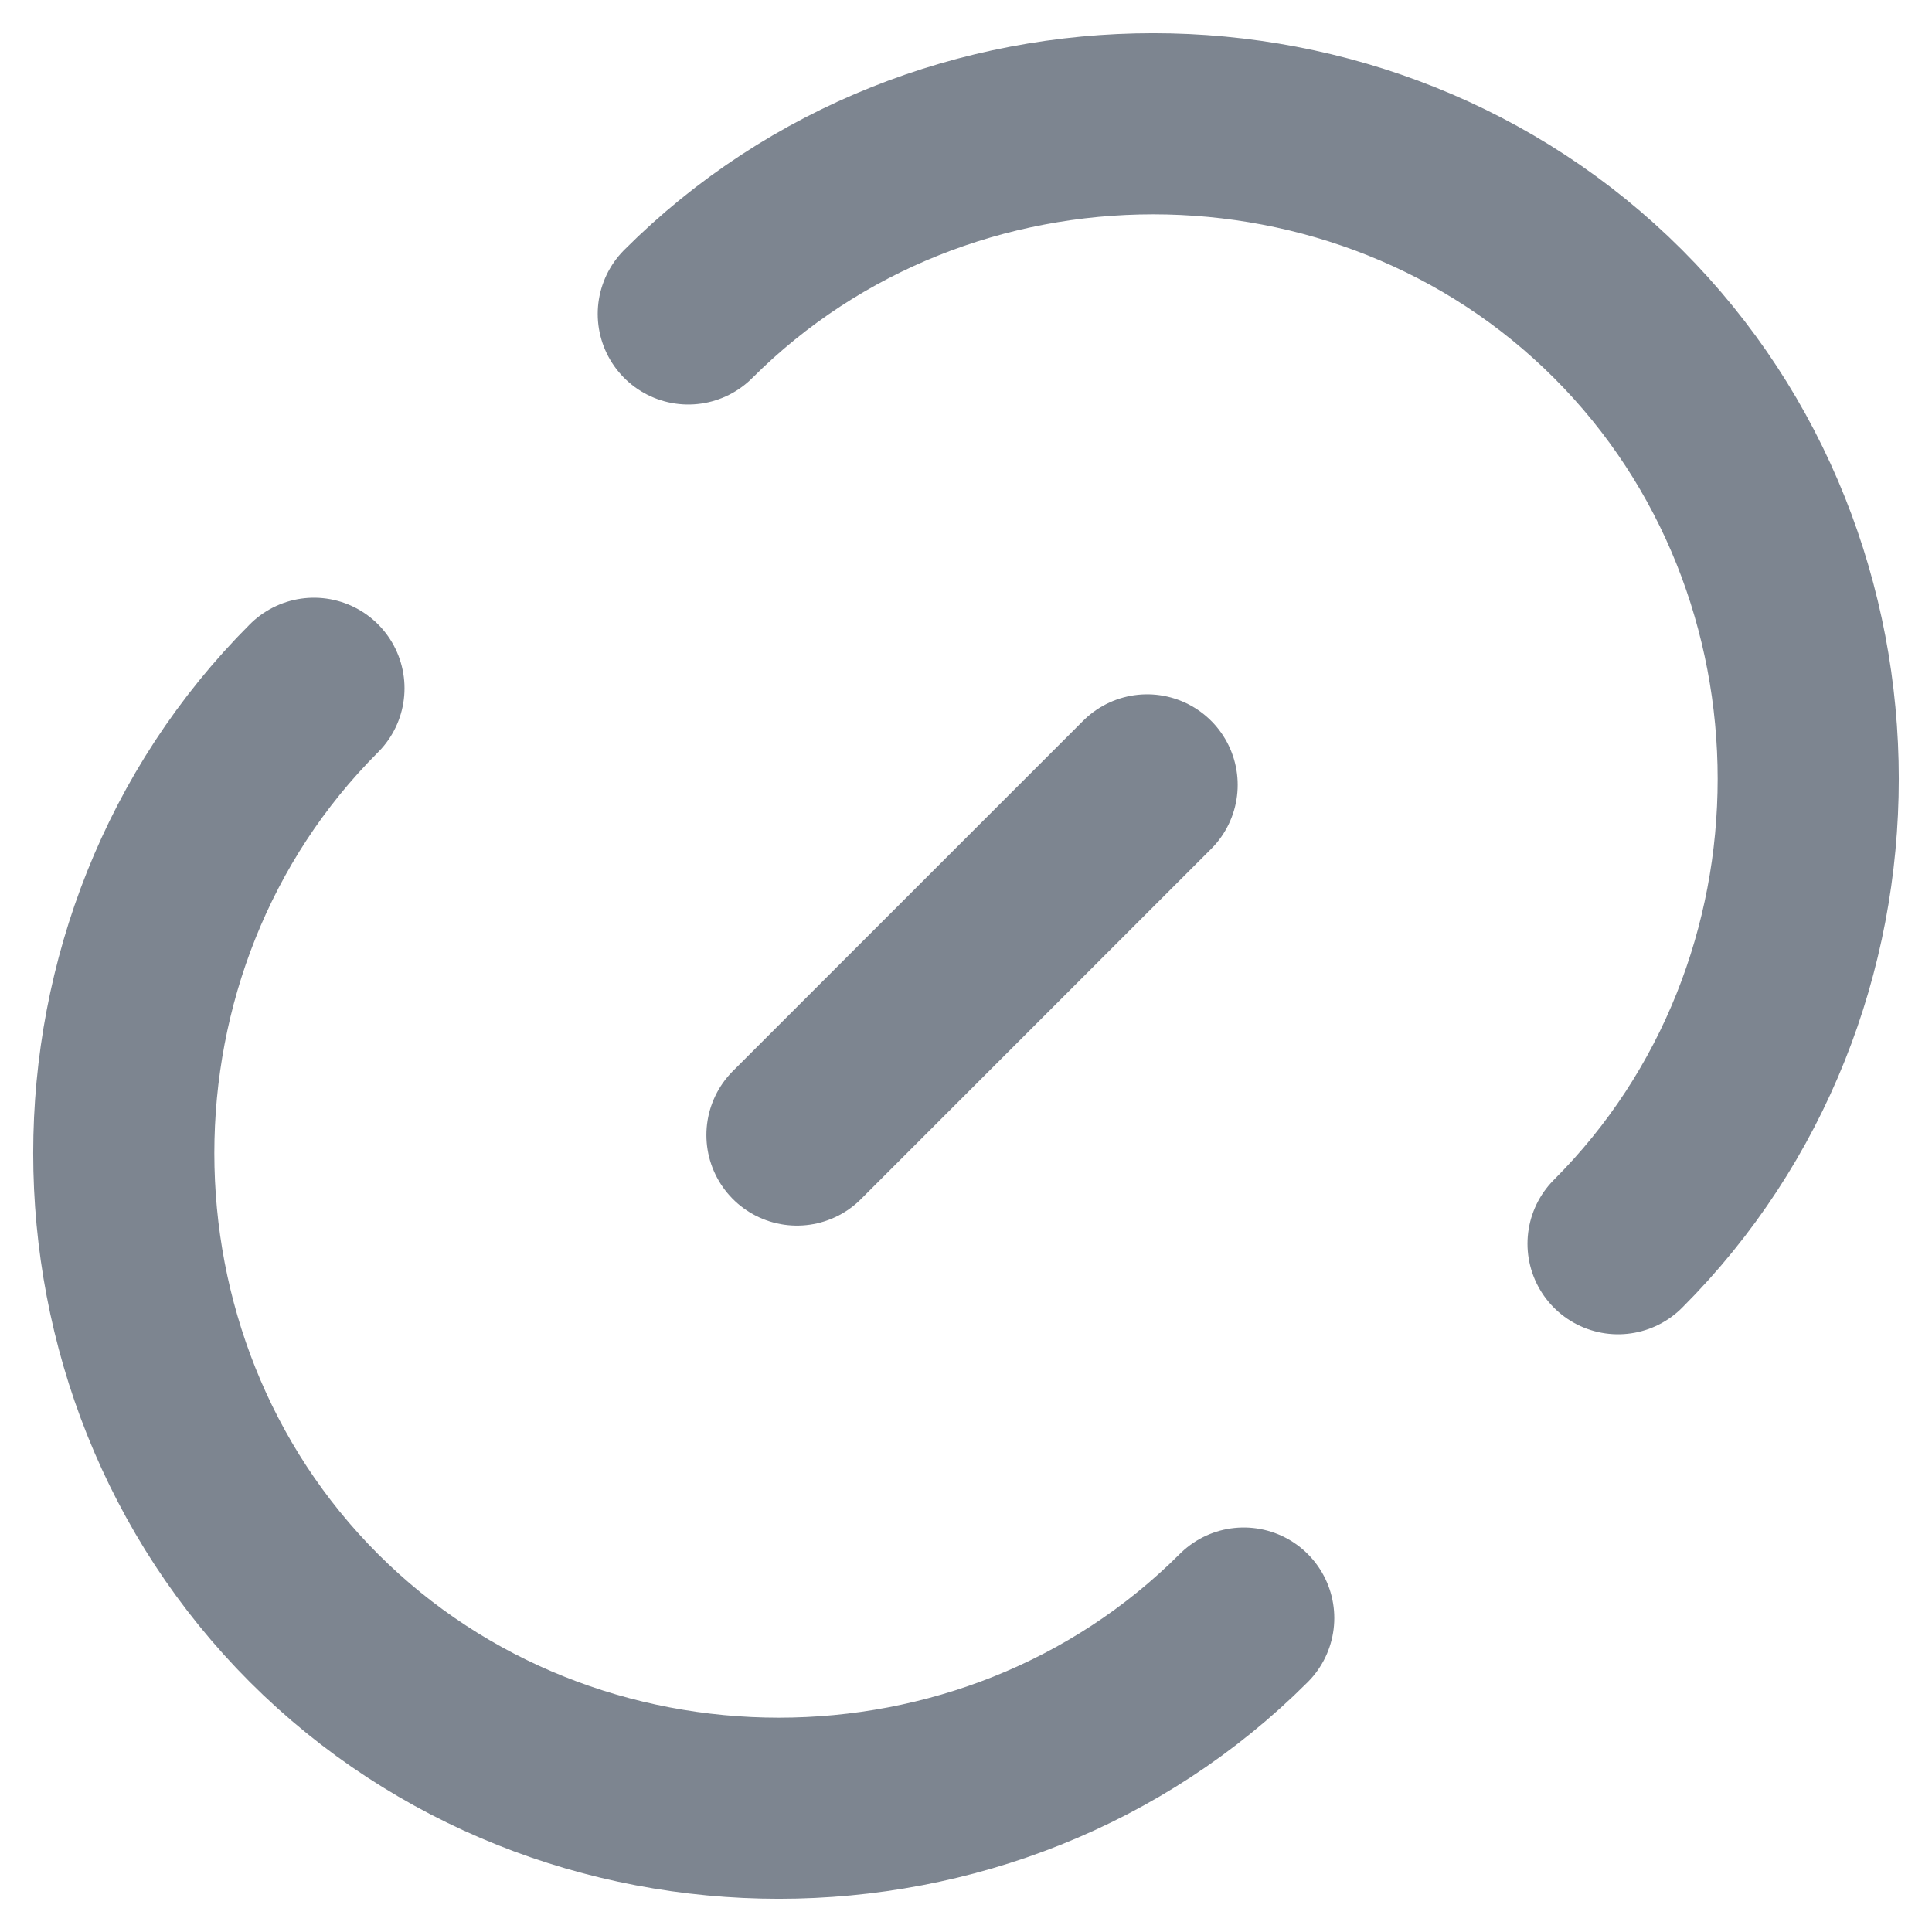
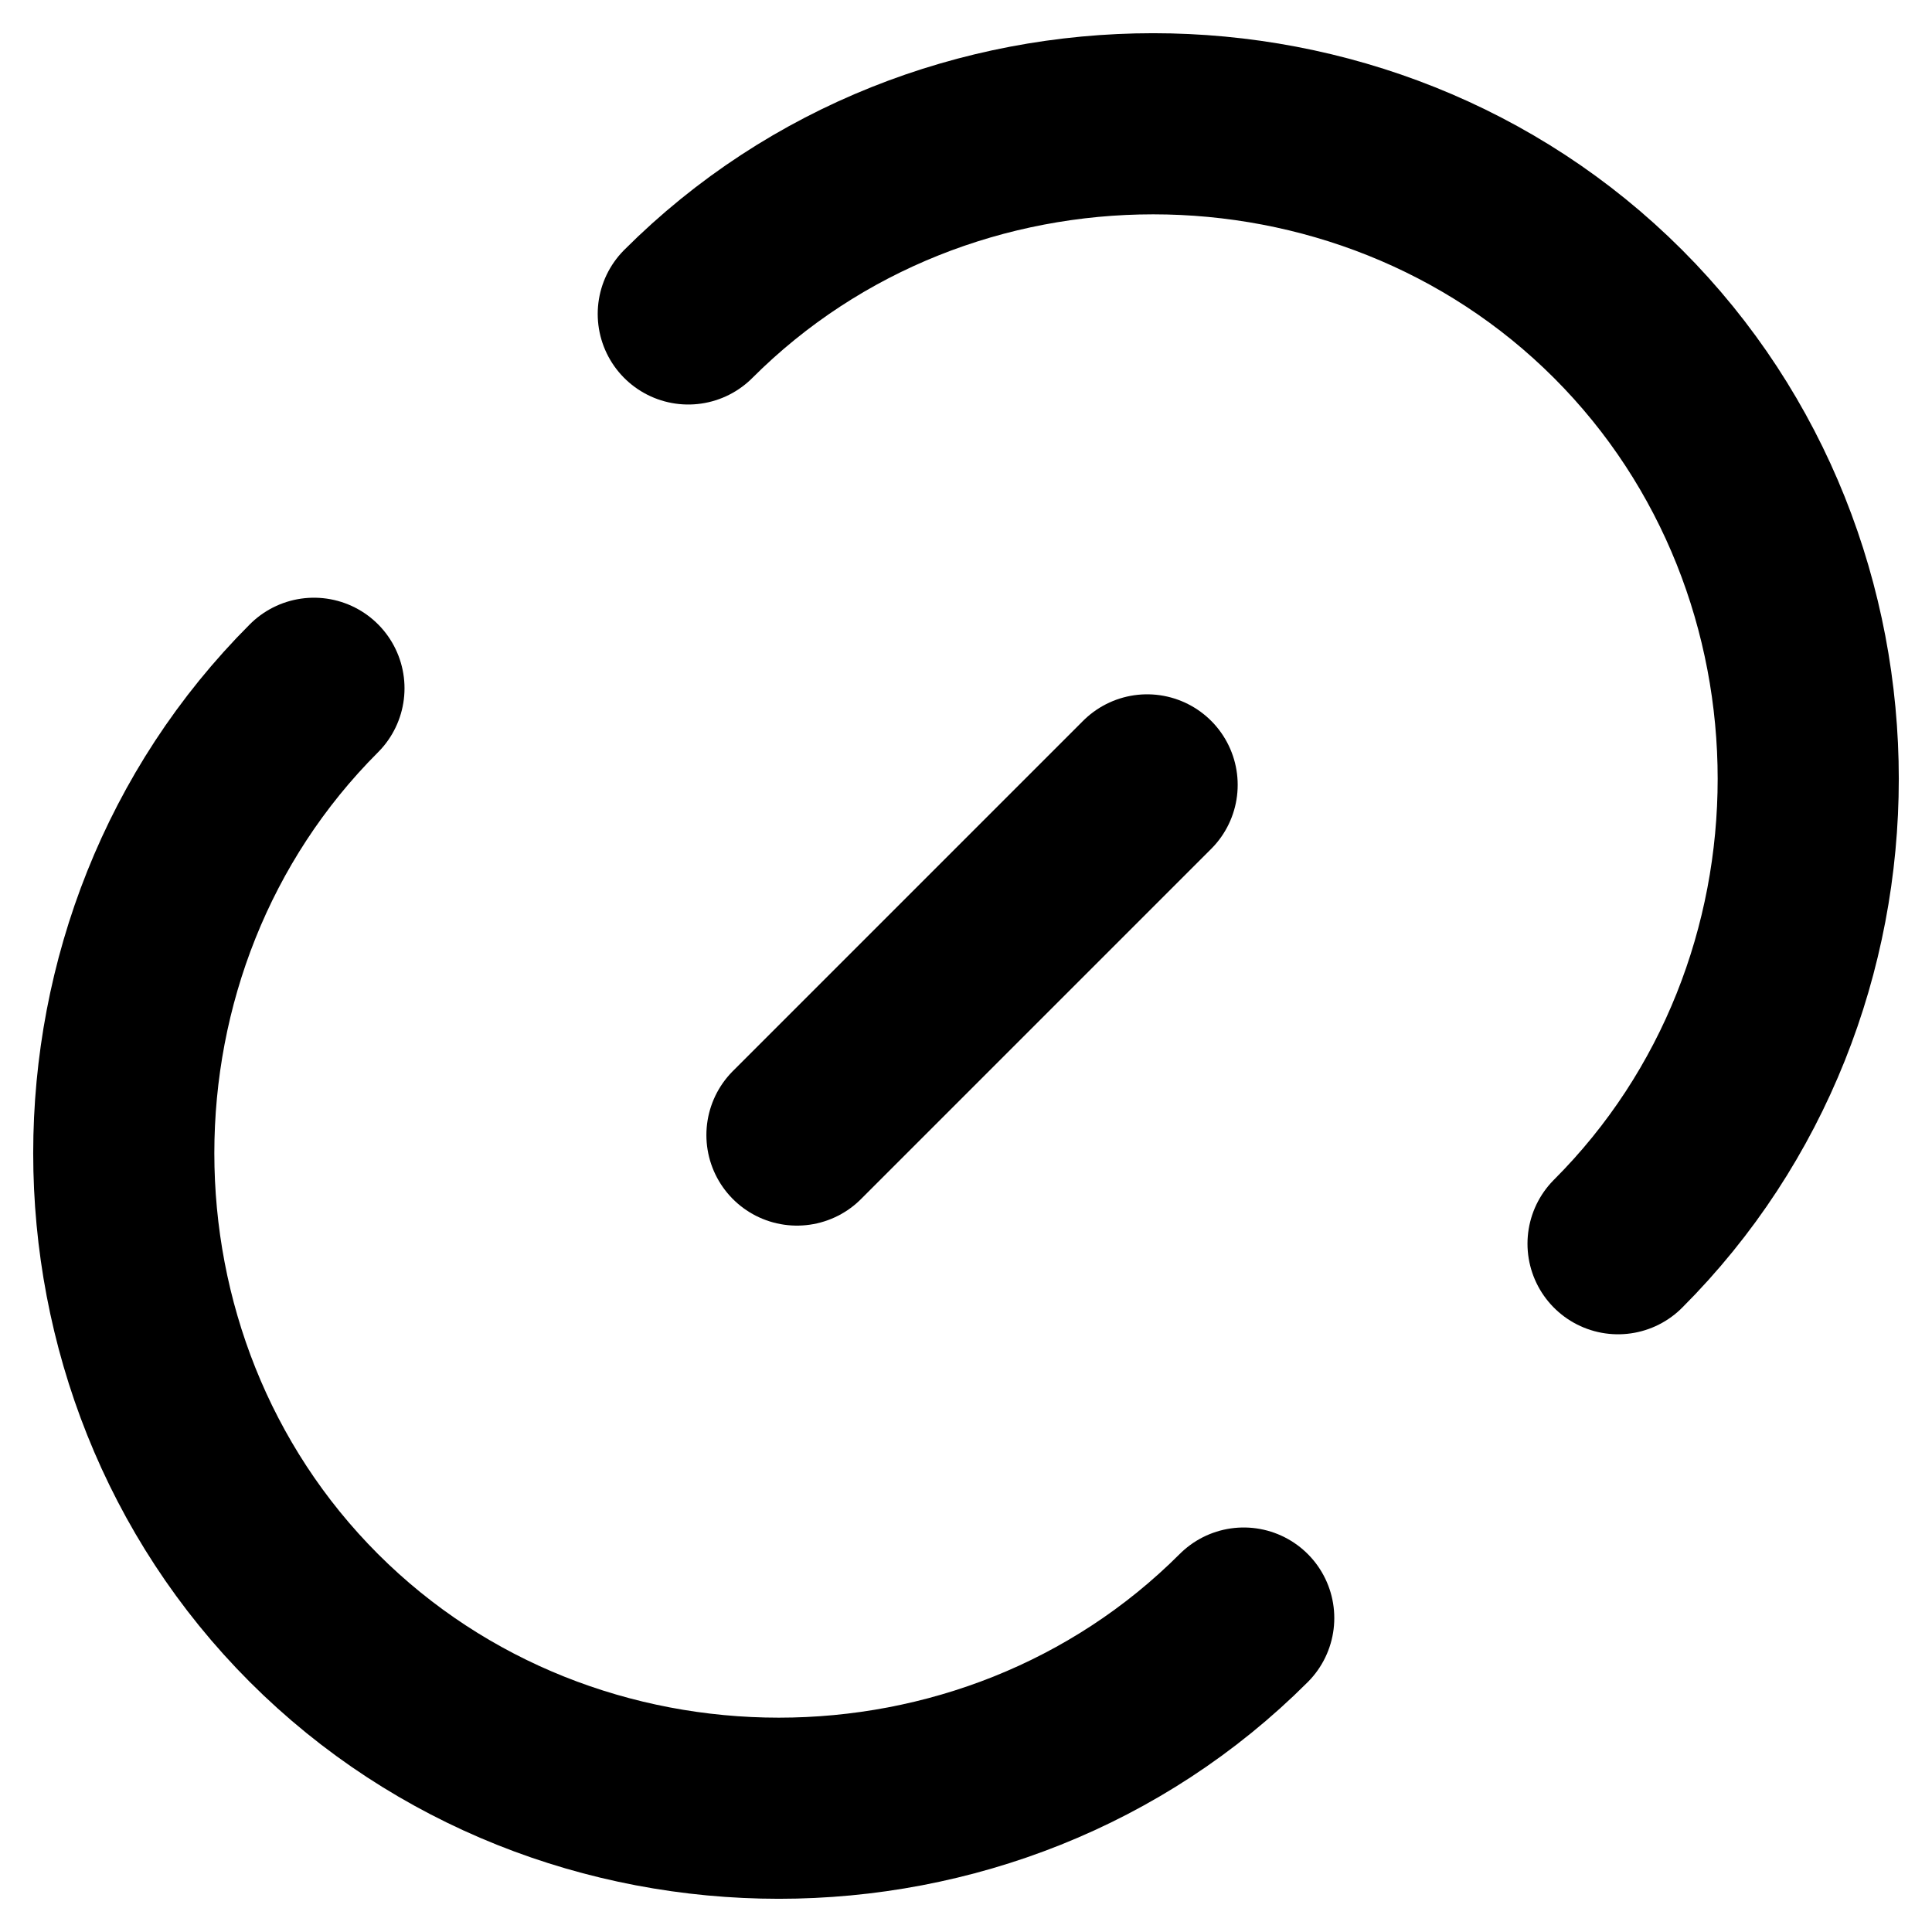
<svg xmlns="http://www.w3.org/2000/svg" version="1.1" viewBox="0 0 16 16">
-   <style>.no-fill{fill:none}.stroke{stroke:#7d8590;stroke-width:1.5px;stroke-linecap:round;stroke-linejoin:round}</style>
+   <style>.no-fill{fill:none}.stroke{stroke:#000000;stroke-width:1.5px;stroke-linecap:round;stroke-linejoin:round}</style>
  <path class="no-fill stroke" d="M2.6,5.7c-2.1,2.1-2.1,5.6,0,7.7,2.1,2.1,5.6,2.1,7.7,0" />
  <path class="no-fill stroke" d="M13.4,10.3c2.1-2.1,2.1-5.6,0-7.7s-5.6-2.1-7.7,0" />
  <line class="no-fill stroke" x1="6.6" y1="9.4" x2="9.5" y2="6.5" />
</svg>
